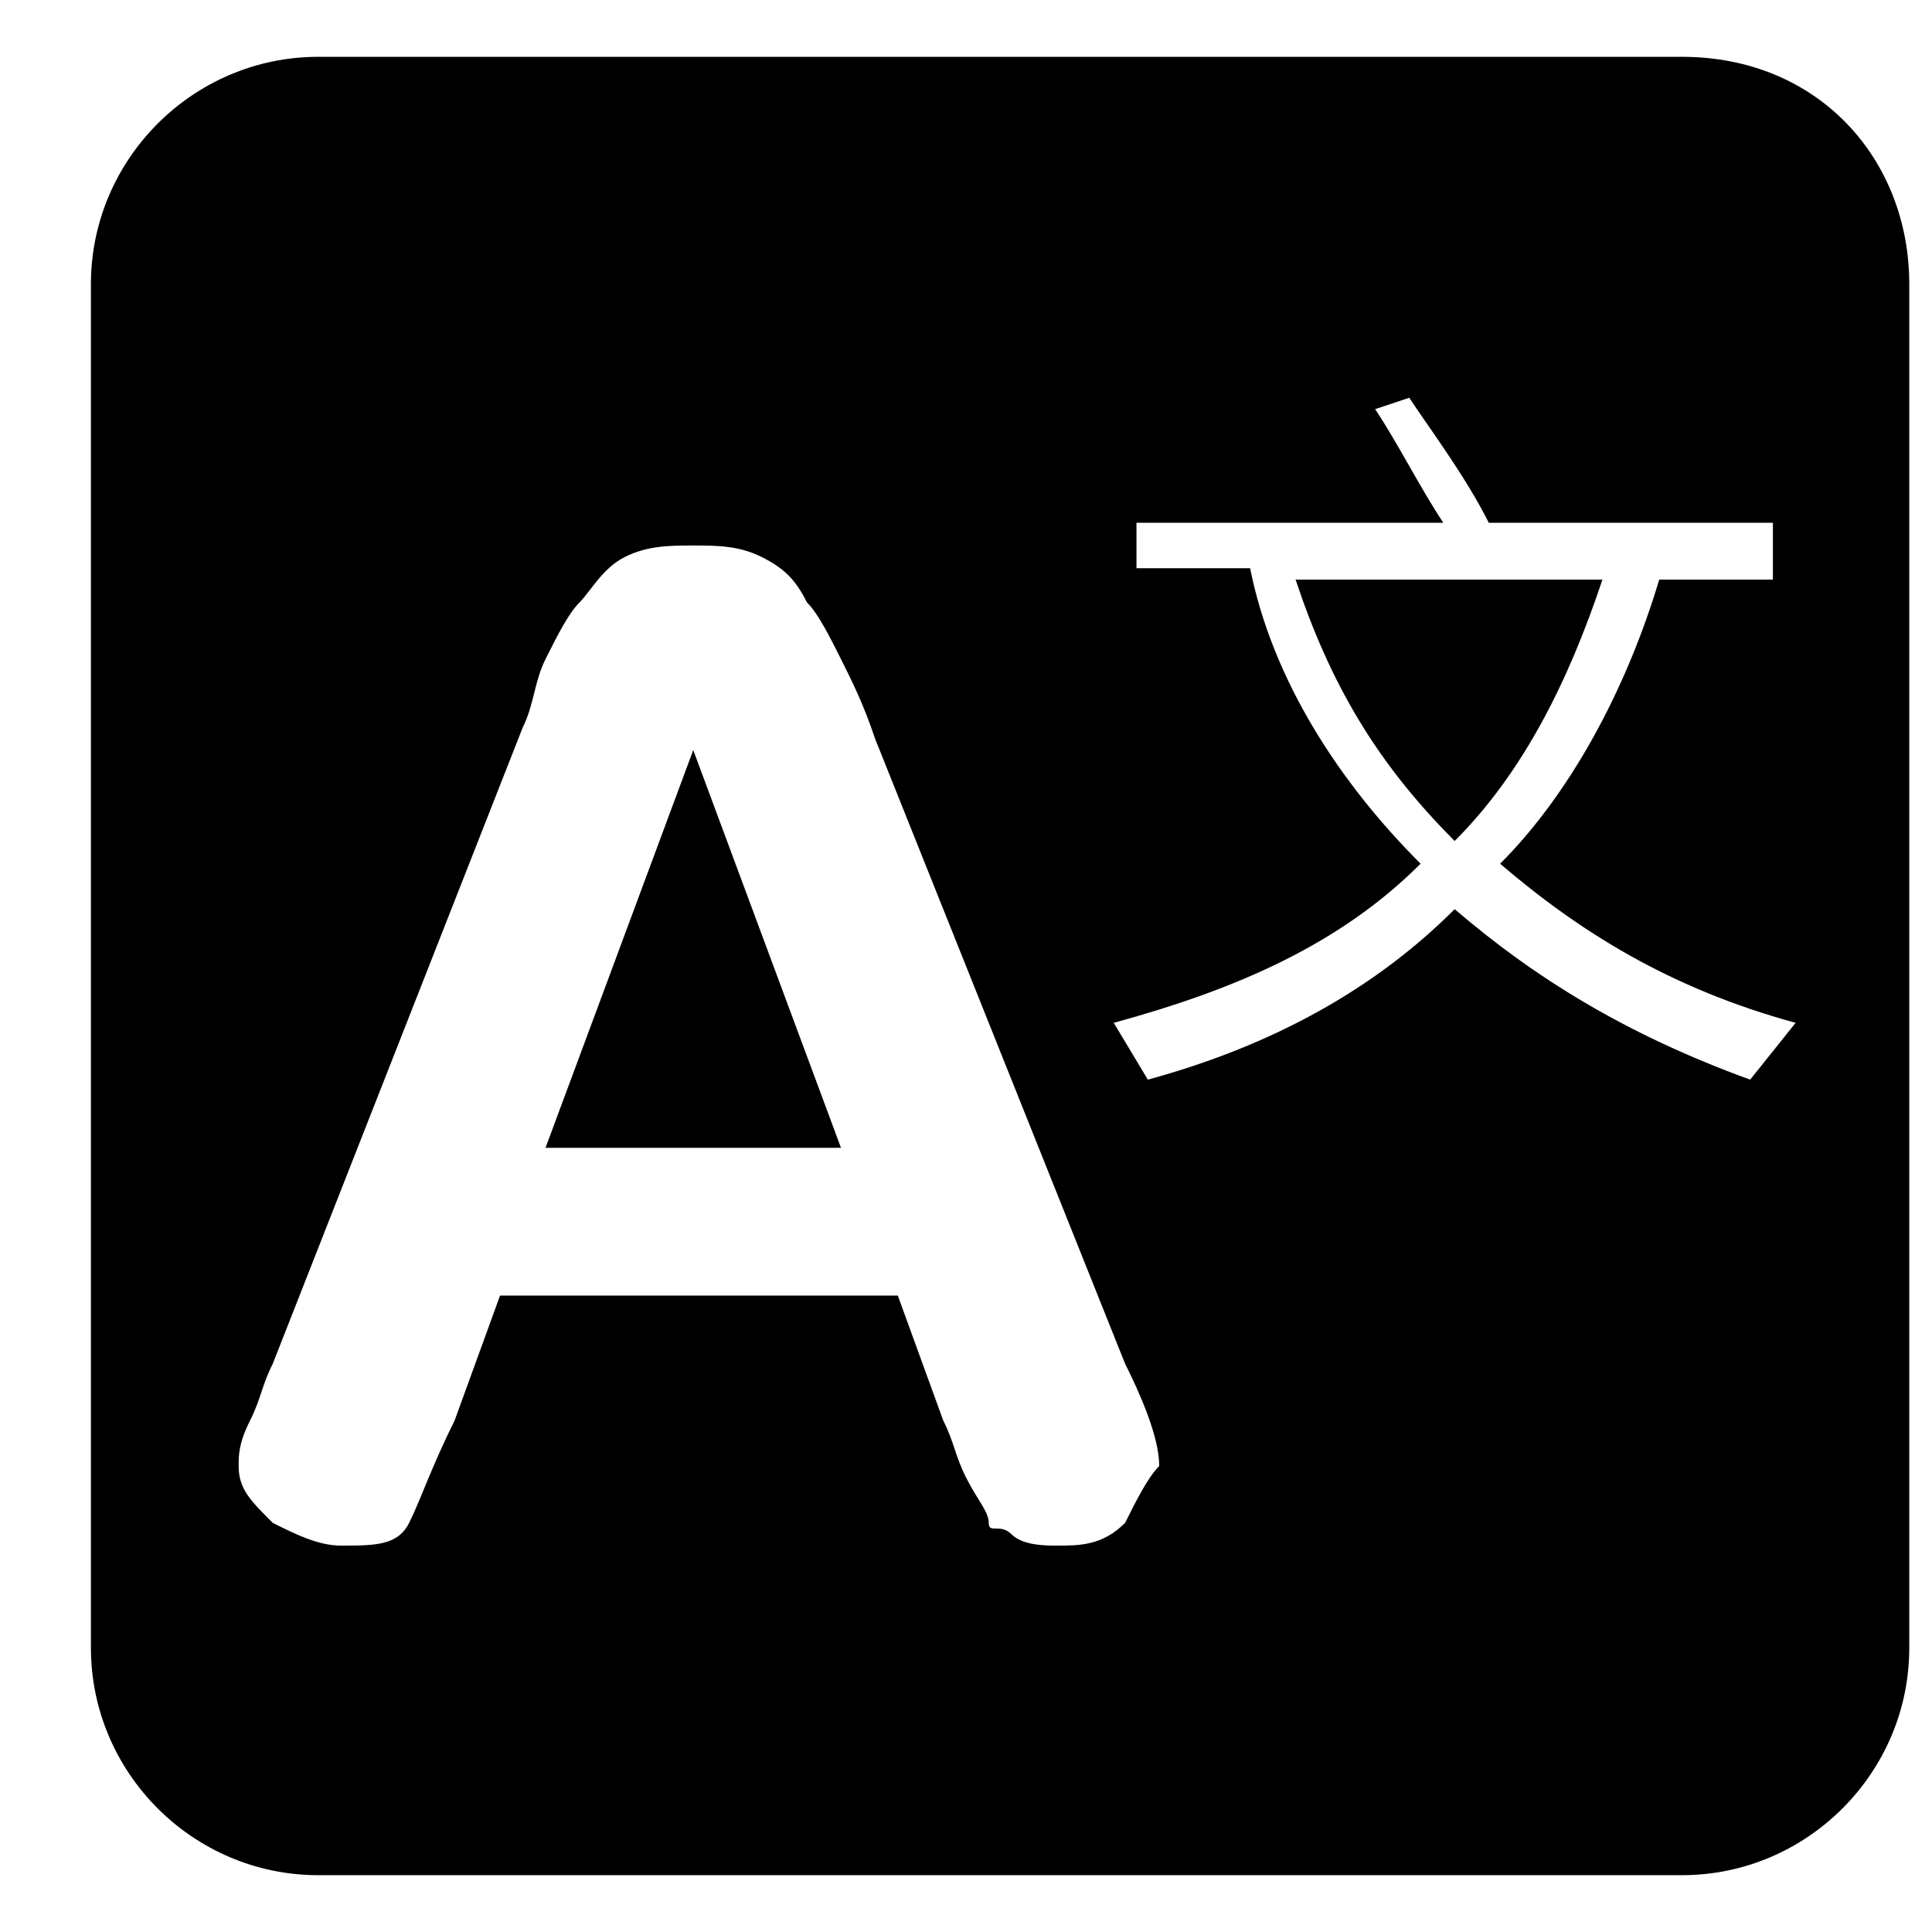
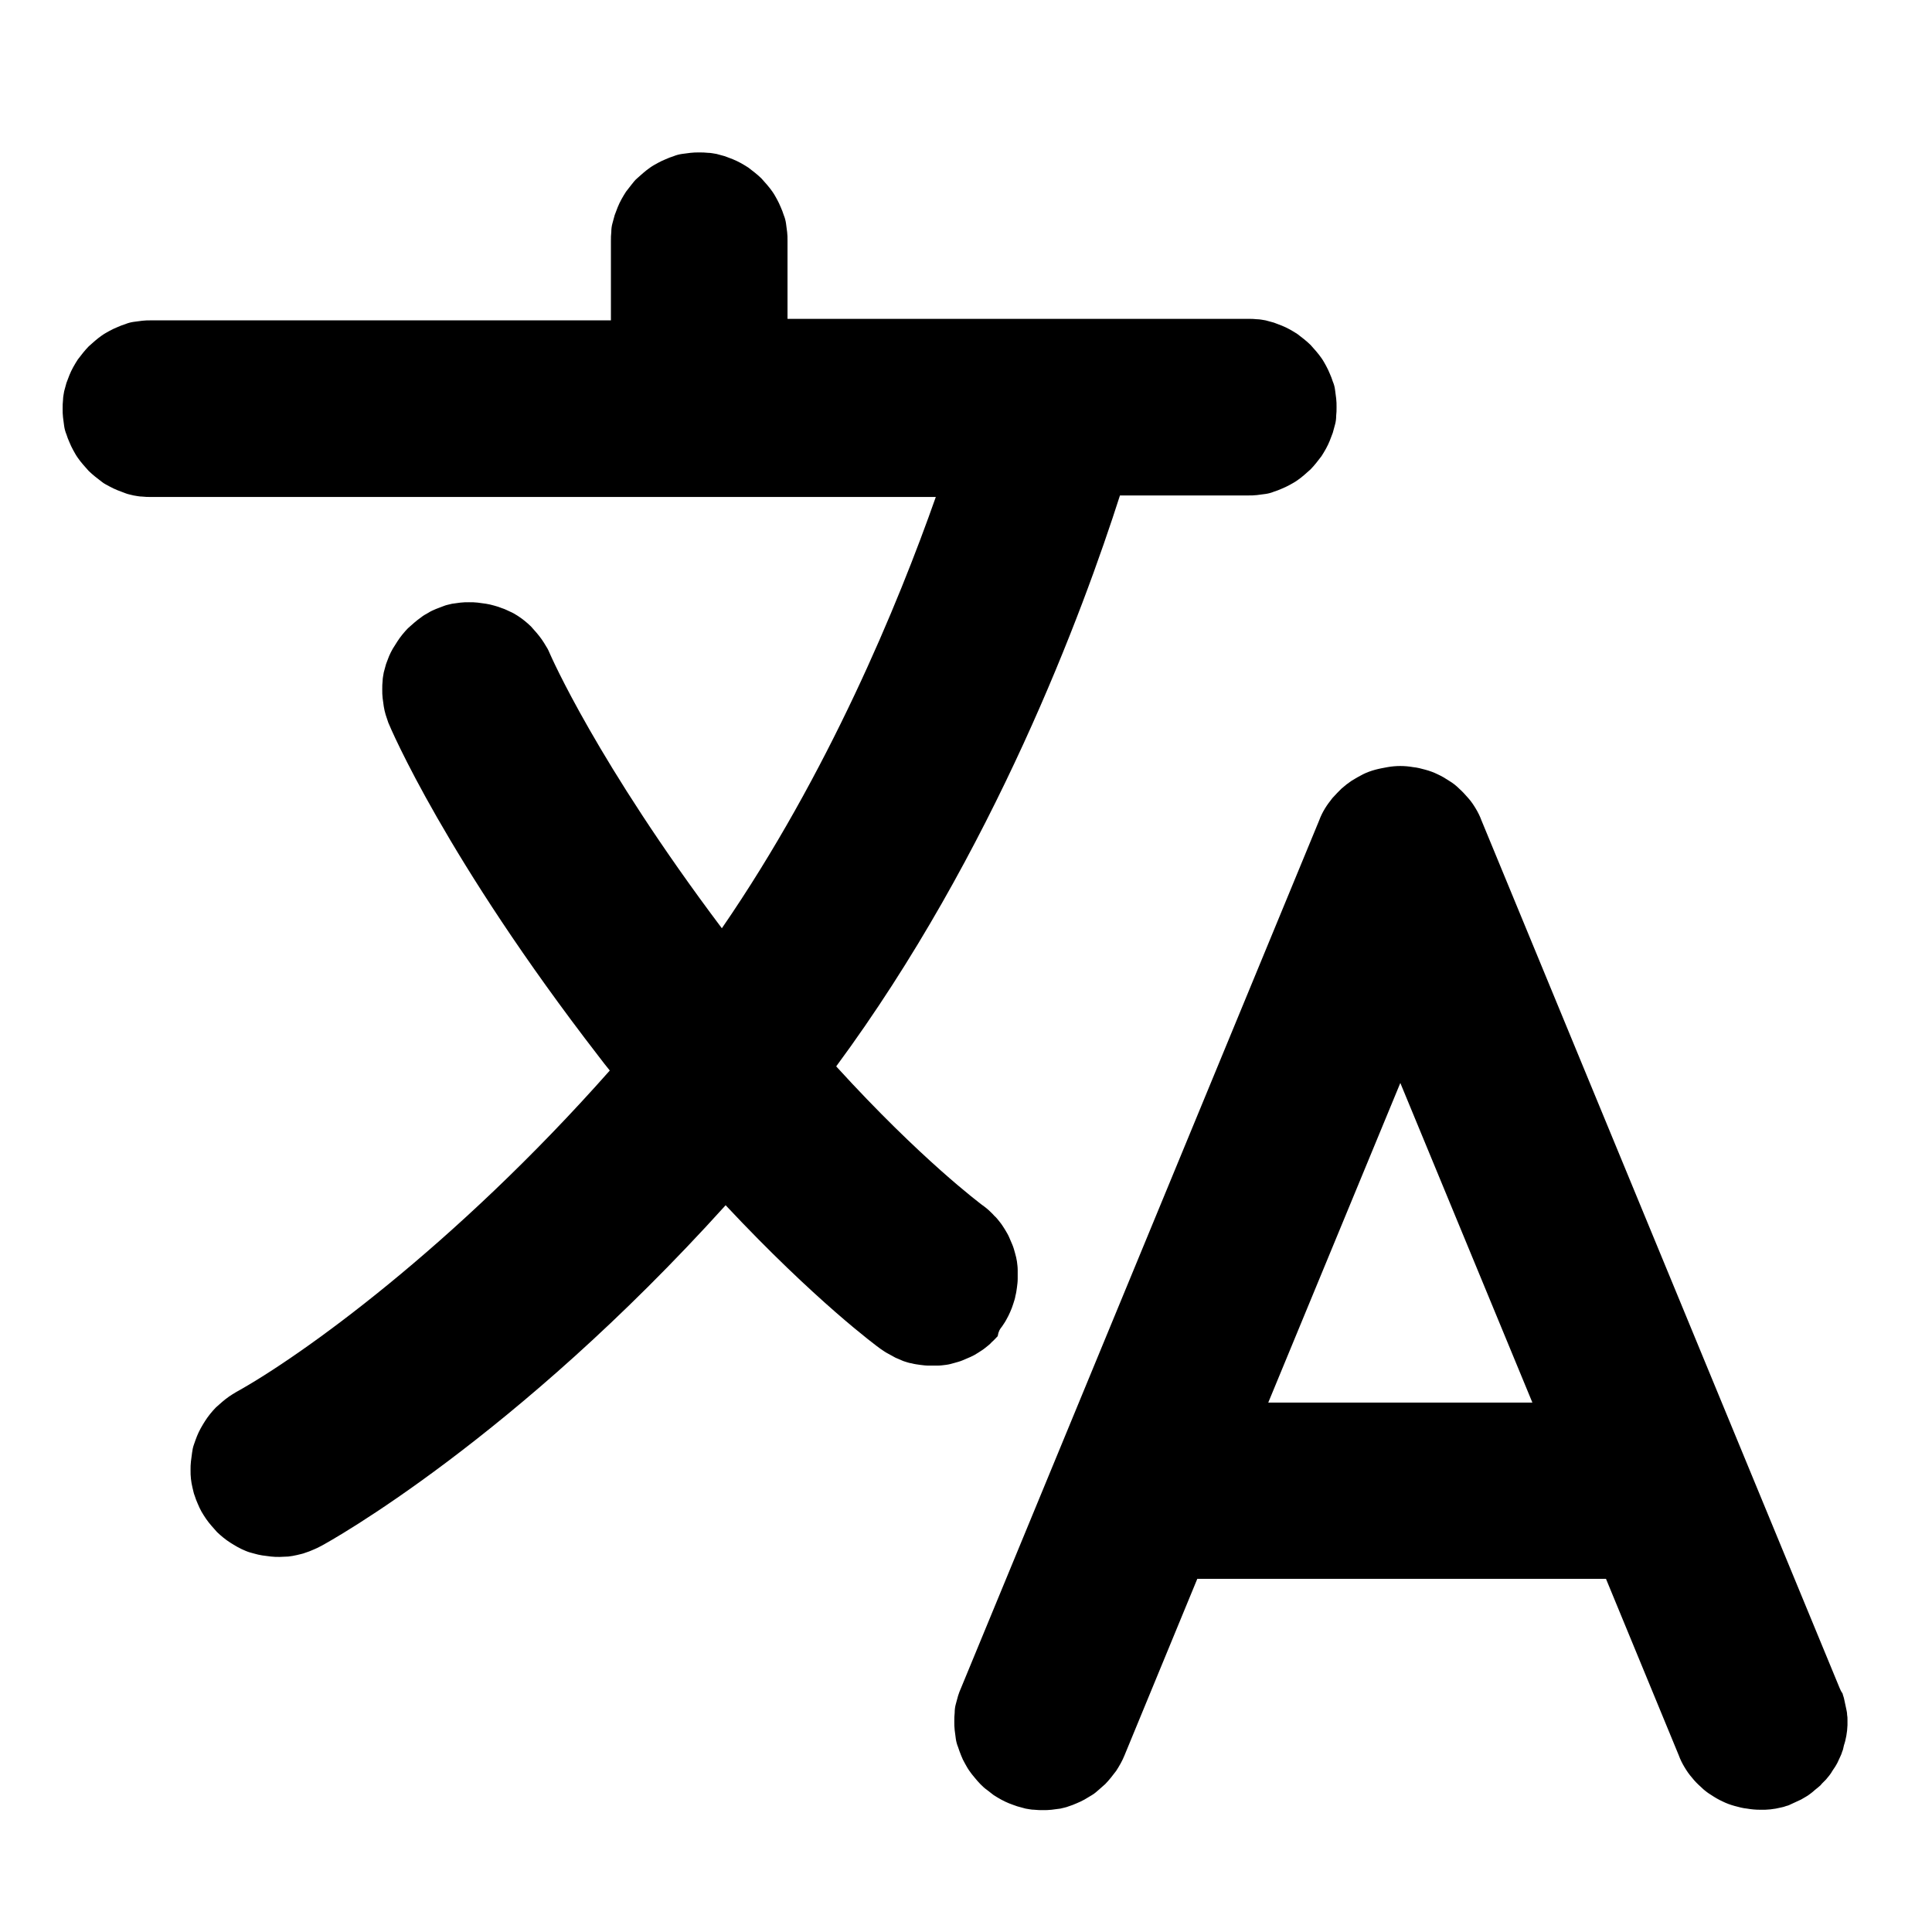
- <svg xmlns="http://www.w3.org/2000/svg" t="1660208761267" class="icon" viewBox="0 0 1088 1024" version="1.1" p-id="7072" width="32" height="32">
-   <path d="M729.6 294.4c19.2 57.6 44.8 102.4 89.6 147.2 38.4-38.4 64-89.6 83.2-147.2H729.6z m-422.4 320h166.4l-83.2-224z" p-id="7073" />
-   <path d="M947.2 0h-768c-70.4 0-128 57.6-128 128v768c0 70.4 57.6 128 128 128h768c70.4 0 128-57.6 128-128V128c0-70.4-51.2-128-128-128zM633.6 825.6c-12.8 12.8-25.6 12.8-38.4 12.8-6.4 0-19.2 0-25.6-6.4s-12.8 0-12.8-6.4-6.4-12.8-12.8-25.6-6.4-19.2-12.8-32l-25.6-70.4h-224L256 768c-12.8 25.6-19.2 44.8-25.6 57.6-6.4 12.8-19.2 12.8-38.4 12.8-12.8 0-25.6-6.4-38.4-12.8-12.8-12.8-19.2-19.2-19.2-32 0-6.4 0-12.8 6.4-25.6s6.4-19.2 12.8-32l140.8-358.4c6.4-12.8 6.4-25.6 12.8-38.4s12.8-25.6 19.2-32 12.8-19.2 25.6-25.6c12.8-6.4 25.6-6.4 38.4-6.4 12.8 0 25.6 0 38.4 6.4 12.8 6.4 19.2 12.8 25.6 25.6 6.4 6.4 12.8 19.2 19.2 32 6.4 12.8 12.8 25.6 19.2 44.8l140.8 352c12.8 25.6 19.2 44.8 19.2 57.6-6.4 6.4-12.8 19.2-19.2 32z m352-249.6c-70.4-25.6-121.6-57.6-166.4-96-44.8 44.8-102.4 76.8-172.8 96l-19.2-32c70.4-19.2 128-44.8 172.8-89.6-44.8-44.8-83.2-102.4-96-166.4h-64v-25.6h172.8c-12.8-19.2-25.6-44.8-38.4-64l19.2-6.4c12.8 19.2 32 44.8 44.8 70.4h160v32h-64c-19.2 64-51.2 121.6-89.6 160 44.8 38.4 96 70.4 166.4 89.6l-25.6 32z" p-id="7074" />
+ <svg xmlns="http://www.w3.org/2000/svg" t="1660637425228" class="icon" viewBox="0 0 1024 1024" version="1.1" p-id="97566" width="32" height="32">
+   <path d="M531 703.2c0.8-1.2 1.8-2.6 2.4-3.8 0.8-1.4 1.4-2.6 2-4 0.6-1.4 1.2-2.8 1.6-4.2 0.4-1.4 1-2.8 1.2-4.4 0.4-1.4 0.6-3 0.8-4.4 0.2-1.6 0.4-3 0.4-4.6v-4.6c0-1.6-0.2-3-0.4-4.6-0.2-1.4-0.6-3-1-4.4-0.4-1.4-0.8-3-1.4-4.4l-1.8-4.2c-0.6-1.4-1.4-2.6-2.2-4-0.8-1.2-1.6-2.6-2.6-3.8-1-1.2-1.8-2.4-3-3.4-1-1.2-2.2-2.2-3.2-3.2-1.2-1-2.4-2-3.6-2.8-0.4-0.4-31.6-23.4-77-73.2 83.6-113.2 131-242 150.4-302.6h68c1.6 0 3 0 4.6-0.2 1.6-0.2 3-0.4 4.6-0.6 1.4-0.2 3-0.6 4.4-1.2 1.4-0.4 2.8-1 4.2-1.6 1.4-0.6 2.8-1.2 4.2-2 1.4-0.8 2.6-1.4 4-2.4 1.2-0.8 2.4-1.8 3.6-2.8 1.2-1 2.2-2 3.4-3 1-1 2-2.2 3-3.4 1-1.2 1.8-2.4 2.8-3.6 0.8-1.2 1.6-2.6 2.4-4 0.8-1.4 1.4-2.8 2-4.2 0.6-1.4 1-2.8 1.6-4.2 0.4-1.4 0.8-3 1.2-4.4s0.6-3 0.6-4.6c0.2-1.6 0.2-3 0.2-4.6s0-3-0.2-4.6c-0.2-1.6-0.4-3-0.6-4.6s-0.6-3-1.2-4.4c-0.4-1.4-1-2.8-1.6-4.2-0.6-1.4-1.2-2.8-2-4.2-0.8-1.4-1.4-2.6-2.4-4-0.8-1.2-1.8-2.4-2.8-3.6-1-1.2-2-2.2-3-3.4-1-1-2.2-2-3.4-3s-2.4-1.8-3.6-2.8c-1.2-0.8-2.6-1.6-4-2.4-1.4-0.8-2.8-1.4-4.2-2-1.4-0.6-2.8-1-4.2-1.6-1.4-0.4-3-0.8-4.4-1.2-1.4-0.2-3-0.6-4.6-0.6-1.6-0.2-3-0.2-4.6-0.2H417.4V127.6c0-1.6 0-3-0.2-4.6-0.2-1.6-0.4-3-0.6-4.6-0.2-1.4-0.6-3-1.2-4.4-0.4-1.4-1-2.8-1.6-4.2s-1.2-2.8-2-4.2c-0.8-1.4-1.4-2.6-2.4-4-0.8-1.2-1.8-2.4-2.8-3.6-1-1.2-2-2.2-3-3.4-1-1-2.2-2-3.4-3-1.2-1-2.4-1.8-3.6-2.8-1.2-0.8-2.6-1.6-4-2.4s-2.8-1.4-4.2-2c-1.4-0.6-2.8-1-4.2-1.6-1.4-0.4-3-0.8-4.4-1.2-1.4-0.2-3-0.6-4.6-0.6-1.6-0.2-3-0.2-4.6-0.2-1.6 0-3 0-4.6 0.2-1.6 0.2-3 0.4-4.6 0.6-1.4 0.2-3 0.6-4.4 1.2-1.4 0.4-2.8 1-4.2 1.6-1.4 0.6-2.8 1.2-4.2 2s-2.6 1.4-4 2.4c-1.2 0.8-2.4 1.8-3.6 2.8-1.2 1-2.2 2-3.4 3s-2 2.2-3 3.4c-1 1.2-1.8 2.4-2.8 3.6-0.8 1.2-1.6 2.6-2.4 4-0.8 1.4-1.4 2.8-2 4.2-0.6 1.4-1 2.8-1.6 4.2-0.4 1.4-0.8 3-1.2 4.4s-0.6 3-0.6 4.6c-0.2 1.6-0.2 3-0.2 4.6v42.2H80c-1.6 0-3 0-4.6 0.2-1.6 0.2-3 0.4-4.6 0.6-1.4 0.2-3 0.6-4.4 1.2-1.4 0.4-2.8 1-4.2 1.6-1.4 0.6-2.8 1.2-4.2 2-1.4 0.8-2.6 1.4-4 2.4-1.2 0.8-2.4 1.8-3.6 2.8-1.2 1-2.2 2-3.4 3-1 1-2 2.2-3 3.4-1 1.2-1.8 2.4-2.8 3.6-0.8 1.2-1.6 2.6-2.4 4-0.8 1.4-1.4 2.8-2 4.2s-1 2.8-1.6 4.2c-0.4 1.4-0.8 3-1.2 4.4-0.2 1.4-0.6 3-0.6 4.6-0.2 1.6-0.2 3-0.2 4.6 0 1.6 0 3 0.2 4.6s0.4 3 0.6 4.6c0.2 1.4 0.6 3 1.2 4.4 0.4 1.4 1 2.8 1.6 4.2 0.6 1.4 1.2 2.8 2 4.2 0.8 1.4 1.4 2.6 2.4 4 0.8 1.2 1.8 2.4 2.8 3.6s2 2.2 3 3.4c1 1 2.2 2 3.4 3 1.2 1 2.4 1.8 3.6 2.8s2.6 1.6 4 2.4c1.4 0.8 2.8 1.4 4.2 2 1.4 0.6 2.8 1 4.2 1.6s3 0.8 4.4 1.2c1.4 0.2 3 0.6 4.6 0.6 1.6 0.2 3 0.2 4.6 0.2h416c-20 56.8-57 146.6-113.4 228.6-66.2-88-90.8-144.8-91-145.2-0.6-1.4-1.2-2.8-2-4-0.8-1.4-1.6-2.6-2.4-3.8-0.8-1.2-1.8-2.4-2.8-3.6-1-1.2-2-2.2-3-3.4-1-1-2.2-2-3.4-3s-2.4-1.8-3.6-2.6-2.6-1.6-4-2.2c-1.4-0.6-2.8-1.4-4.2-1.8-1.4-0.6-2.8-1-4.2-1.4-1.4-0.4-3-0.8-4.4-1-1.4-0.2-3-0.4-4.4-0.6-1.6-0.2-3-0.2-4.6-0.2-1.6 0-3 0-4.6 0.2-1.6 0.2-3 0.4-4.4 0.6-1.4 0.4-3 0.6-4.4 1.2s-2.8 1-4.2 1.6-2.8 1.2-4 2c-1.4 0.8-2.6 1.4-3.8 2.4-1.2 0.8-2.4 1.8-3.6 2.8-1.2 1-2.2 2-3.4 3-1 1-2 2.2-3 3.4-1 1.2-1.8 2.4-2.6 3.6s-1.6 2.6-2.4 3.8c-0.8 1.4-1.4 2.6-2 4-0.6 1.4-1 2.8-1.6 4.2-0.4 1.4-0.8 3-1.2 4.4-0.2 1.4-0.6 3-0.6 4.4-0.2 1.6-0.2 3-0.2 4.6s0 3 0.2 4.6 0.4 3 0.6 4.4c0.2 1.4 0.6 3 1 4.4s1 2.8 1.4 4.2c1.2 3 30.6 72.2 111.6 177 2 2.6 3.8 5 5.8 7.4-82.8 93.6-164 151.6-198 170.4-1.4 0.8-2.6 1.6-3.8 2.4-1.2 0.8-2.4 1.8-3.6 2.8-1.2 1-2.2 2-3.4 3-1 1-2 2.2-3 3.4-1 1.2-1.8 2.4-2.6 3.6-0.8 1.2-1.6 2.6-2.4 4-0.8 1.4-1.4 2.8-2 4.2-0.6 1.4-1 2.8-1.6 4.4s-0.8 3-1 4.4c-0.2 1.4-0.4 3-0.6 4.6-0.2 1.6-0.2 3-0.2 4.6 0 1.6 0 3 0.2 4.6 0.2 1.6 0.4 3 0.8 4.6 0.4 1.4 0.6 3 1.2 4.4 0.4 1.4 1 2.8 1.6 4.2s1.2 2.8 2 4.2c0.8 1.4 1.6 2.6 2.4 3.8 0.8 1.2 1.8 2.4 2.8 3.6 1 1.2 2 2.2 3 3.4 1 1 2.2 2 3.4 3 1.2 1 2.4 1.8 3.6 2.6 1.2 0.8 2.6 1.6 4 2.4 1.4 0.8 2.8 1.4 4.2 2 1.4 0.6 2.8 1 4.4 1.4 1.4 0.4 3 0.8 4.4 1 1.4 0.2 3 0.4 4.6 0.6 1.6 0.2 3 0.2 4.6 0.2 1.6 0 3-0.2 4.6-0.2 1.6-0.2 3-0.4 4.6-0.8 1.4-0.4 3-0.6 4.4-1.2 1.4-0.4 2.8-1 4.2-1.6 1.4-0.6 2.8-1.2 4.2-2 4.6-2.4 102.6-56.8 214.4-180.6 47.6 50.8 80.2 74.8 82.2 76.2 1.2 0.8 2.6 1.8 3.8 2.4 1.4 0.8 2.6 1.4 4 2.2l4.2 1.8c1.4 0.4 2.8 1 4.4 1.2 1.4 0.4 3 0.6 4.4 0.8 1.6 0.2 3 0.4 4.6 0.4h4.6c1.6 0 3-0.2 4.6-0.4 1.6-0.2 3-0.6 4.4-1s3-0.8 4.4-1.4l4.2-1.8c1.4-0.6 2.8-1.4 4-2.2 1.2-0.8 2.6-1.6 3.8-2.6 1.2-1 2.4-1.8 3.4-3 1.2-1 2.2-2.2 3.2-3.2 0.4-2.6 1.2-3.8 2.2-5z m141.2 40.2l70-169.4 70 169.4h-140z m302.8 151.2l-189.8-459.8c-0.8-2.2-1.8-4.2-3-6.2s-2.4-3.8-4-5.6-3-3.4-4.8-5c-1.6-1.6-3.4-3-5.4-4.2-1.8-1.2-3.8-2.4-6-3.4-2-1-4.2-1.8-6.4-2.4-2.2-0.6-4.4-1.2-6.6-1.4-2.2-0.4-4.6-0.6-6.8-0.6s-4.6 0.2-6.8 0.6c-2.2 0.4-4.4 0.8-6.6 1.4-2.2 0.6-4.4 1.4-6.4 2.4s-4 2.2-6 3.4c-1.8 1.2-3.6 2.6-5.4 4.2-1.6 1.6-3.2 3.2-4.8 5-1.4 1.8-2.8 3.6-4 5.6-1.2 2-2.2 4-3 6.2l-189.8 459.8c-0.6 1.4-1.2 2.8-1.6 4.2-0.4 1.4-0.8 3-1.2 4.4s-0.6 3-0.6 4.6c-0.2 1.6-0.2 3-0.2 4.6 0 1.6 0 3 0.2 4.6 0.2 1.6 0.4 3 0.6 4.6 0.2 1.4 0.6 3 1.2 4.4 0.4 1.4 1 2.8 1.6 4.4s1.2 2.8 2 4.2c0.8 1.4 1.4 2.6 2.4 4 0.8 1.2 1.8 2.4 2.8 3.6 1 1.2 2 2.4 3 3.4s2.2 2.2 3.4 3c1.2 1 2.4 1.8 3.6 2.8 1.2 0.8 2.6 1.6 4 2.4 1.4 0.8 2.8 1.4 4.2 2 1.4 0.6 2.8 1 4.4 1.6 1.4 0.4 3 0.8 4.4 1.2 1.4 0.2 3 0.6 4.6 0.6 1.6 0.2 3 0.2 4.6 0.2s3 0 4.6-0.2c1.6-0.2 3-0.4 4.6-0.6 1.4-0.4 3-0.6 4.4-1.2 1.4-0.4 2.8-1 4.2-1.6 1.4-0.6 2.8-1.2 4.2-2 1.4-0.8 2.6-1.6 4-2.4s2.4-1.8 3.6-2.8c1.2-1 2.2-2 3.4-3 1-1 2-2.2 3-3.4 1-1.2 1.8-2.4 2.8-3.6 0.8-1.2 1.6-2.6 2.4-4 0.8-1.4 1.4-2.8 2-4.2l38.6-93.6h216.6l38.6 93.6c0.8 2.2 1.8 4.2 3 6.2s2.4 3.8 4 5.6c1.4 1.8 3 3.4 4.8 5 1.6 1.6 3.4 3 5.4 4.2 1.8 1.2 3.8 2.4 6 3.4 2 1 4.2 1.8 6.4 2.4 2.2 0.6 4.4 1.2 6.6 1.4 2.2 0.4 4.6 0.6 6.8 0.6h2.8c1 0 1.8-0.2 2.8-0.2 1-0.2 1.8-0.2 2.8-0.4 1-0.2 1.8-0.4 2.8-0.6 1-0.2 1.8-0.4 2.8-0.8 1-0.2 1.8-0.6 2.6-1s1.8-0.8 2.6-1.2c0.8-0.4 1.8-0.8 2.6-1.2 0.8-0.4 1.6-1 2.4-1.4s1.6-1 2.4-1.6c0.8-0.6 1.6-1.2 2.2-1.8 0.8-0.6 1.4-1.2 2.2-1.8 0.8-0.6 1.4-1.2 2-2l2-2c0.6-0.8 1.2-1.4 1.8-2.2 0.6-0.8 1.2-1.6 1.6-2.4 0.6-0.8 1-1.6 1.6-2.4 0.4-0.8 1-1.6 1.4-2.6 0.4-0.8 0.8-1.8 1.2-2.6 0.4-0.8 0.8-1.8 1-2.6 0.4-0.8 0.6-1.8 0.8-2.8 0.2-1 0.6-1.8 0.8-2.8 0.2-1 0.4-1.8 0.6-2.8 0.2-1 0.2-1.8 0.4-2.8 0-1 0.2-1.8 0.2-2.8v-2.8c0-1 0-1.8-0.2-2.8 0-1-0.2-1.8-0.4-2.8-0.2-1-0.4-1.8-0.6-2.8-0.2-1-0.4-1.8-0.6-2.8-0.2-1-0.6-1.8-0.8-2.8-1-1.4-1.2-2.2-1.6-3z" p-id="97567" />
</svg>
